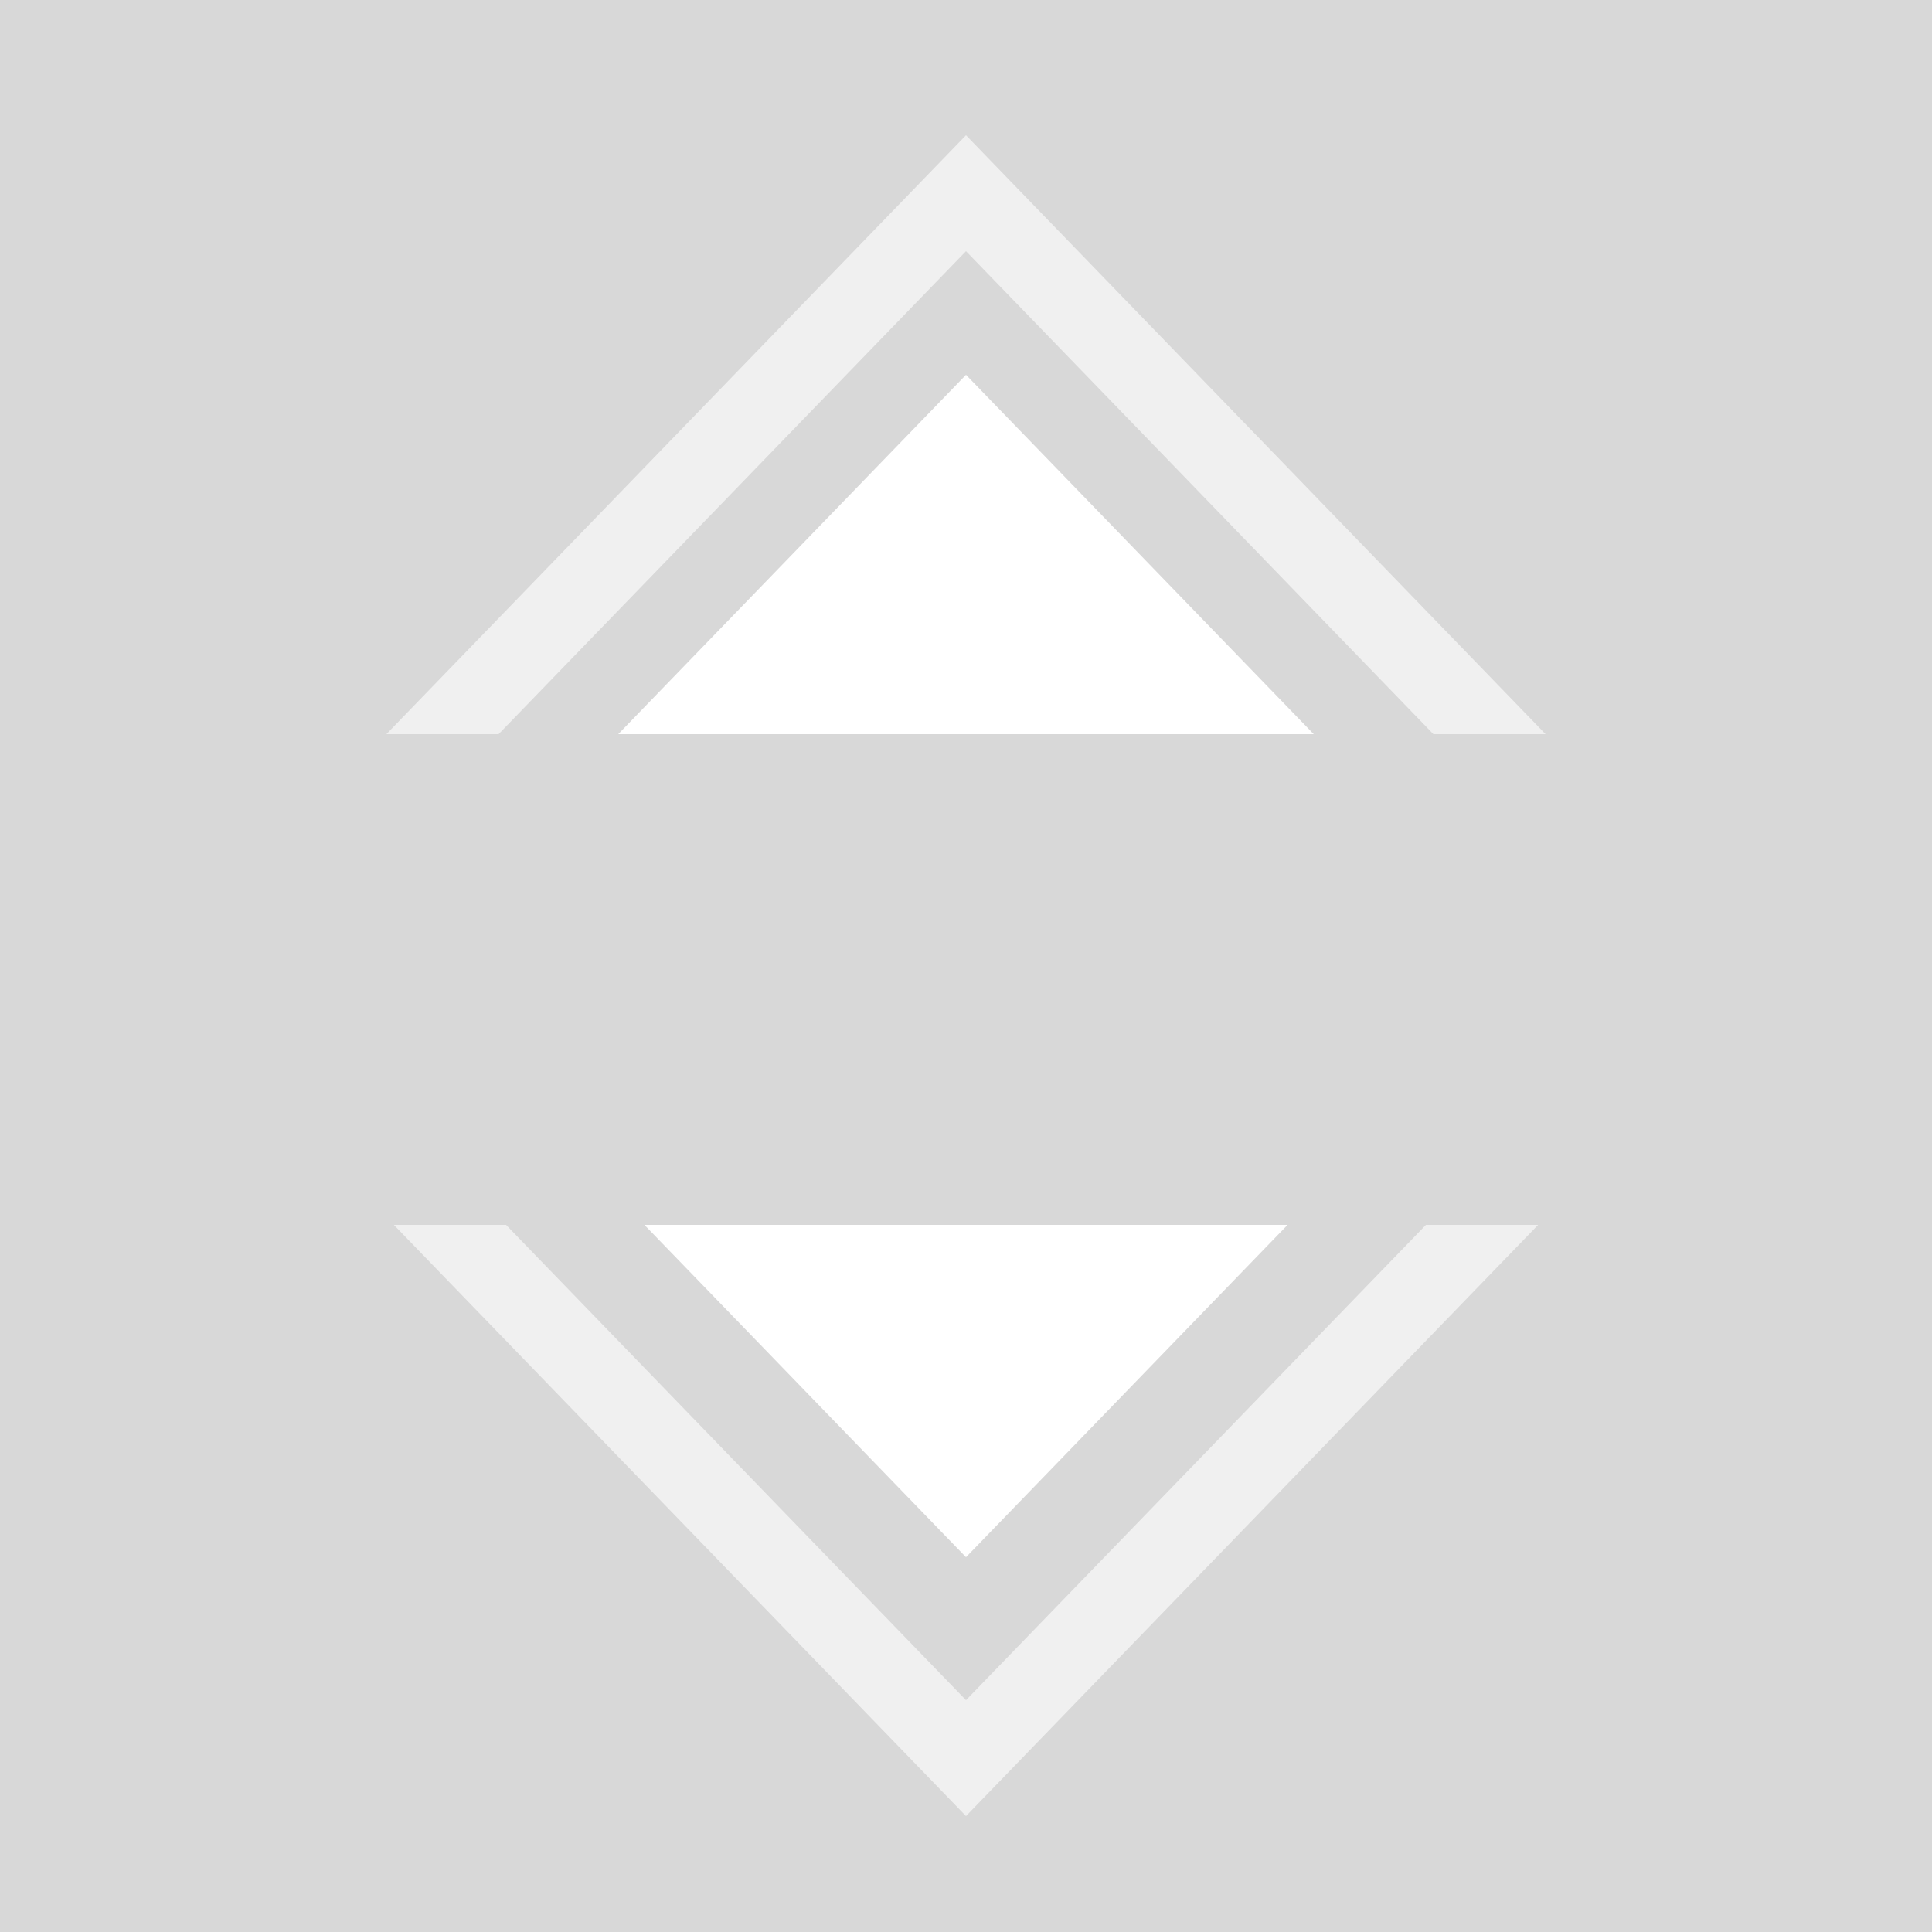
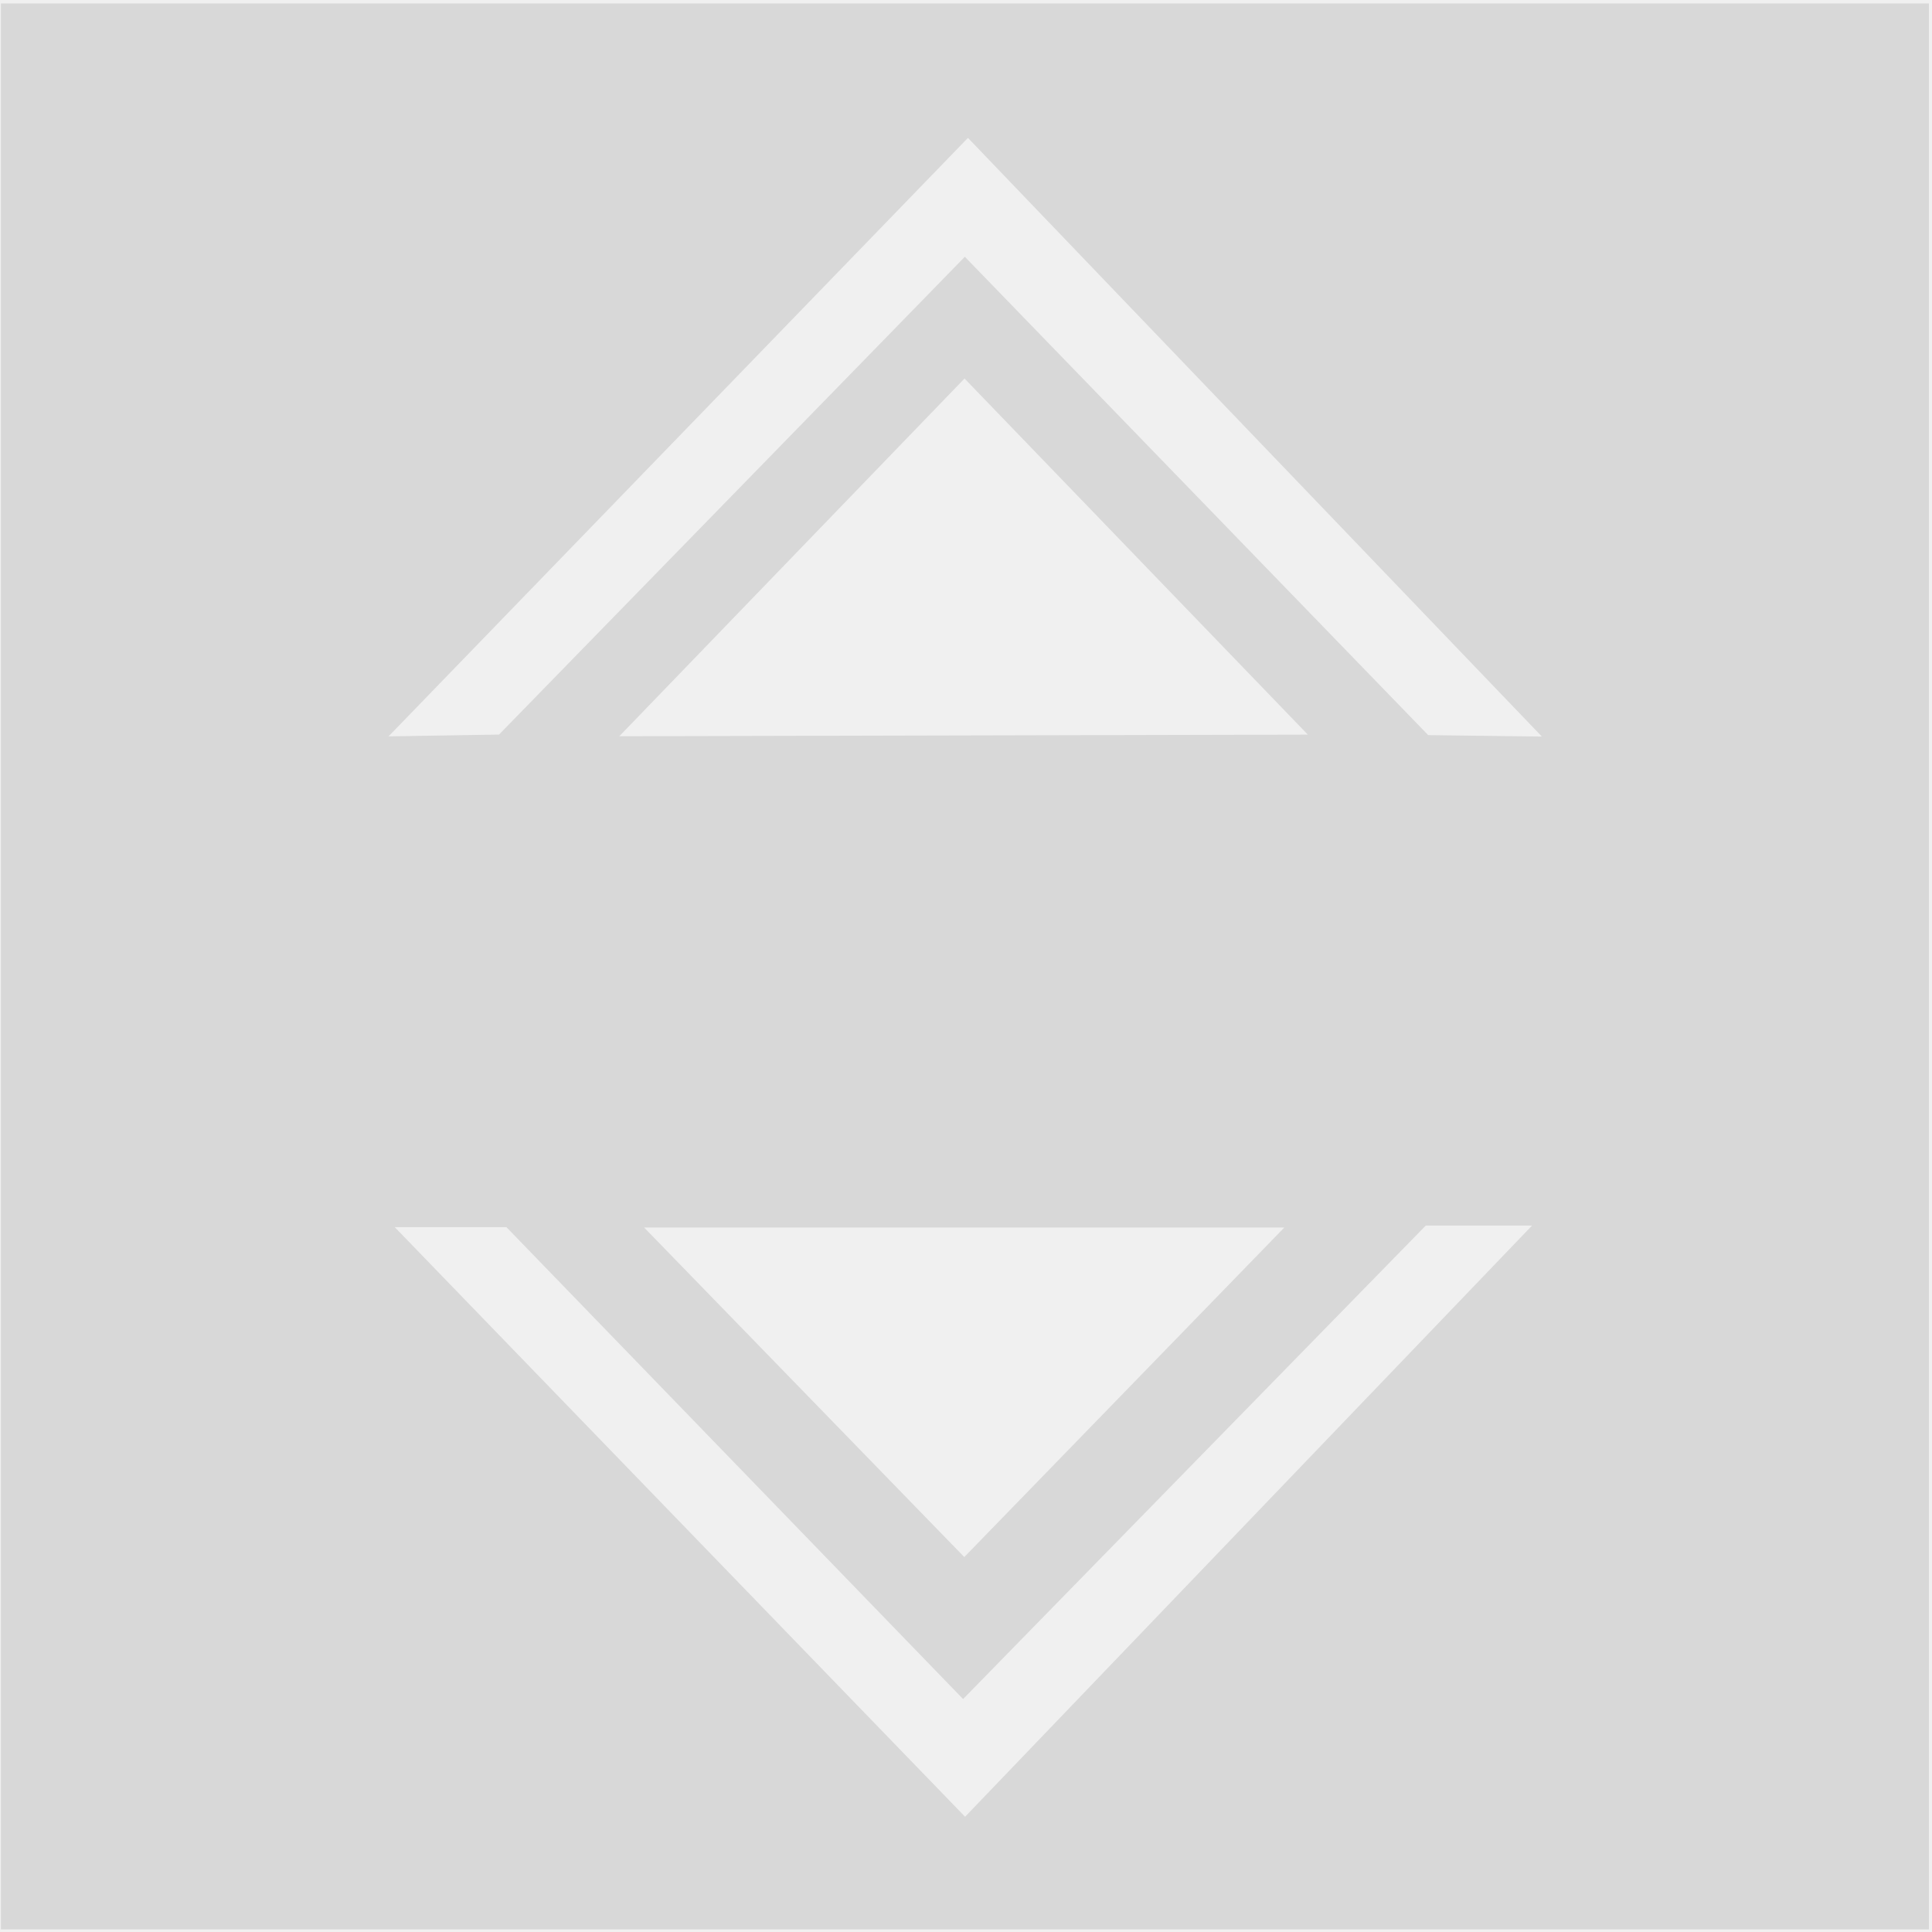
- <svg xmlns="http://www.w3.org/2000/svg" width="500px" height="500px" viewBox="0 0 500 500" version="1.1">
+ <svg xmlns="http://www.w3.org/2000/svg" width="501px" height="501px" viewBox="0 0 501 501" version="1.1">
  <defs />
  <g id="Page-1" stroke="none" stroke-width="1" fill="none" fill-rule="evenodd">
-     <g id="Artboard-1" transform="translate(-100, -690)">
-       <g id="Rectangle-1-+-Rectangle-3-+-Rectangle-5" transform="translate(100, 97)">
-         <g id="Rectangle-6" transform="translate(0, 593)">
-           <g id="Rectangle-3-+-Triangle-7-+-Rectangle">
-             <path d="M0,0 L500,0 L500,500 L0,500 L0,0 Z M250,65 L400,220 L100,220 L250,65 Z M250,35 L400,190 L100,190 L250,35 Z M250,470 L100,315 L400,315 L250,470 Z M250,440 L100,285 L400,285 L250,440 Z" id="Rectangle-3" fill="#D8D8D8" />
-             <polygon id="Triangle-7" fill="#FFFFFF" transform="translate(250, 325.5) rotate(-180) translate(-250, -325.5) " points="250 248 400 403 100 403 " />
-             <polygon id="Triangle-10" fill="#FFFFFF" points="250 97 400 252 100 252 " />
-             <rect id="Rectangle" fill="#D8D8D8" x="58" y="190" width="384" height="127" />
-           </g>
-         </g>
-       </g>
+     <g id="Artboard-1" transform="translate(-100, -685)" fill="#D8D8D8">
+       <path d="M100.234,1185.316 L600.201,1185.316 L600.201,685.891 L100.234,685.891 L100.234,1185.316 Z M200.754,875.955 L351.004,720.756 L499.834,876.002 L470.357,875.631 L350.197,751.584 L229.406,875.486 L200.754,875.955 Z M260.594,875.922 L350.117,783.156 L439.141,875.502 L260.594,875.922 Z M202.367,1003.225 L231.328,1003.225 L349.746,1125.594 L469.73,1002.805 L497.288,1002.805 L350.262,1156.117 L202.367,1003.225 Z M267.029,1003.311 L433.05,1003.311 L350.055,1088.771 L267.029,1003.311 Z" id="Path-5" />
    </g>
  </g>
</svg>
